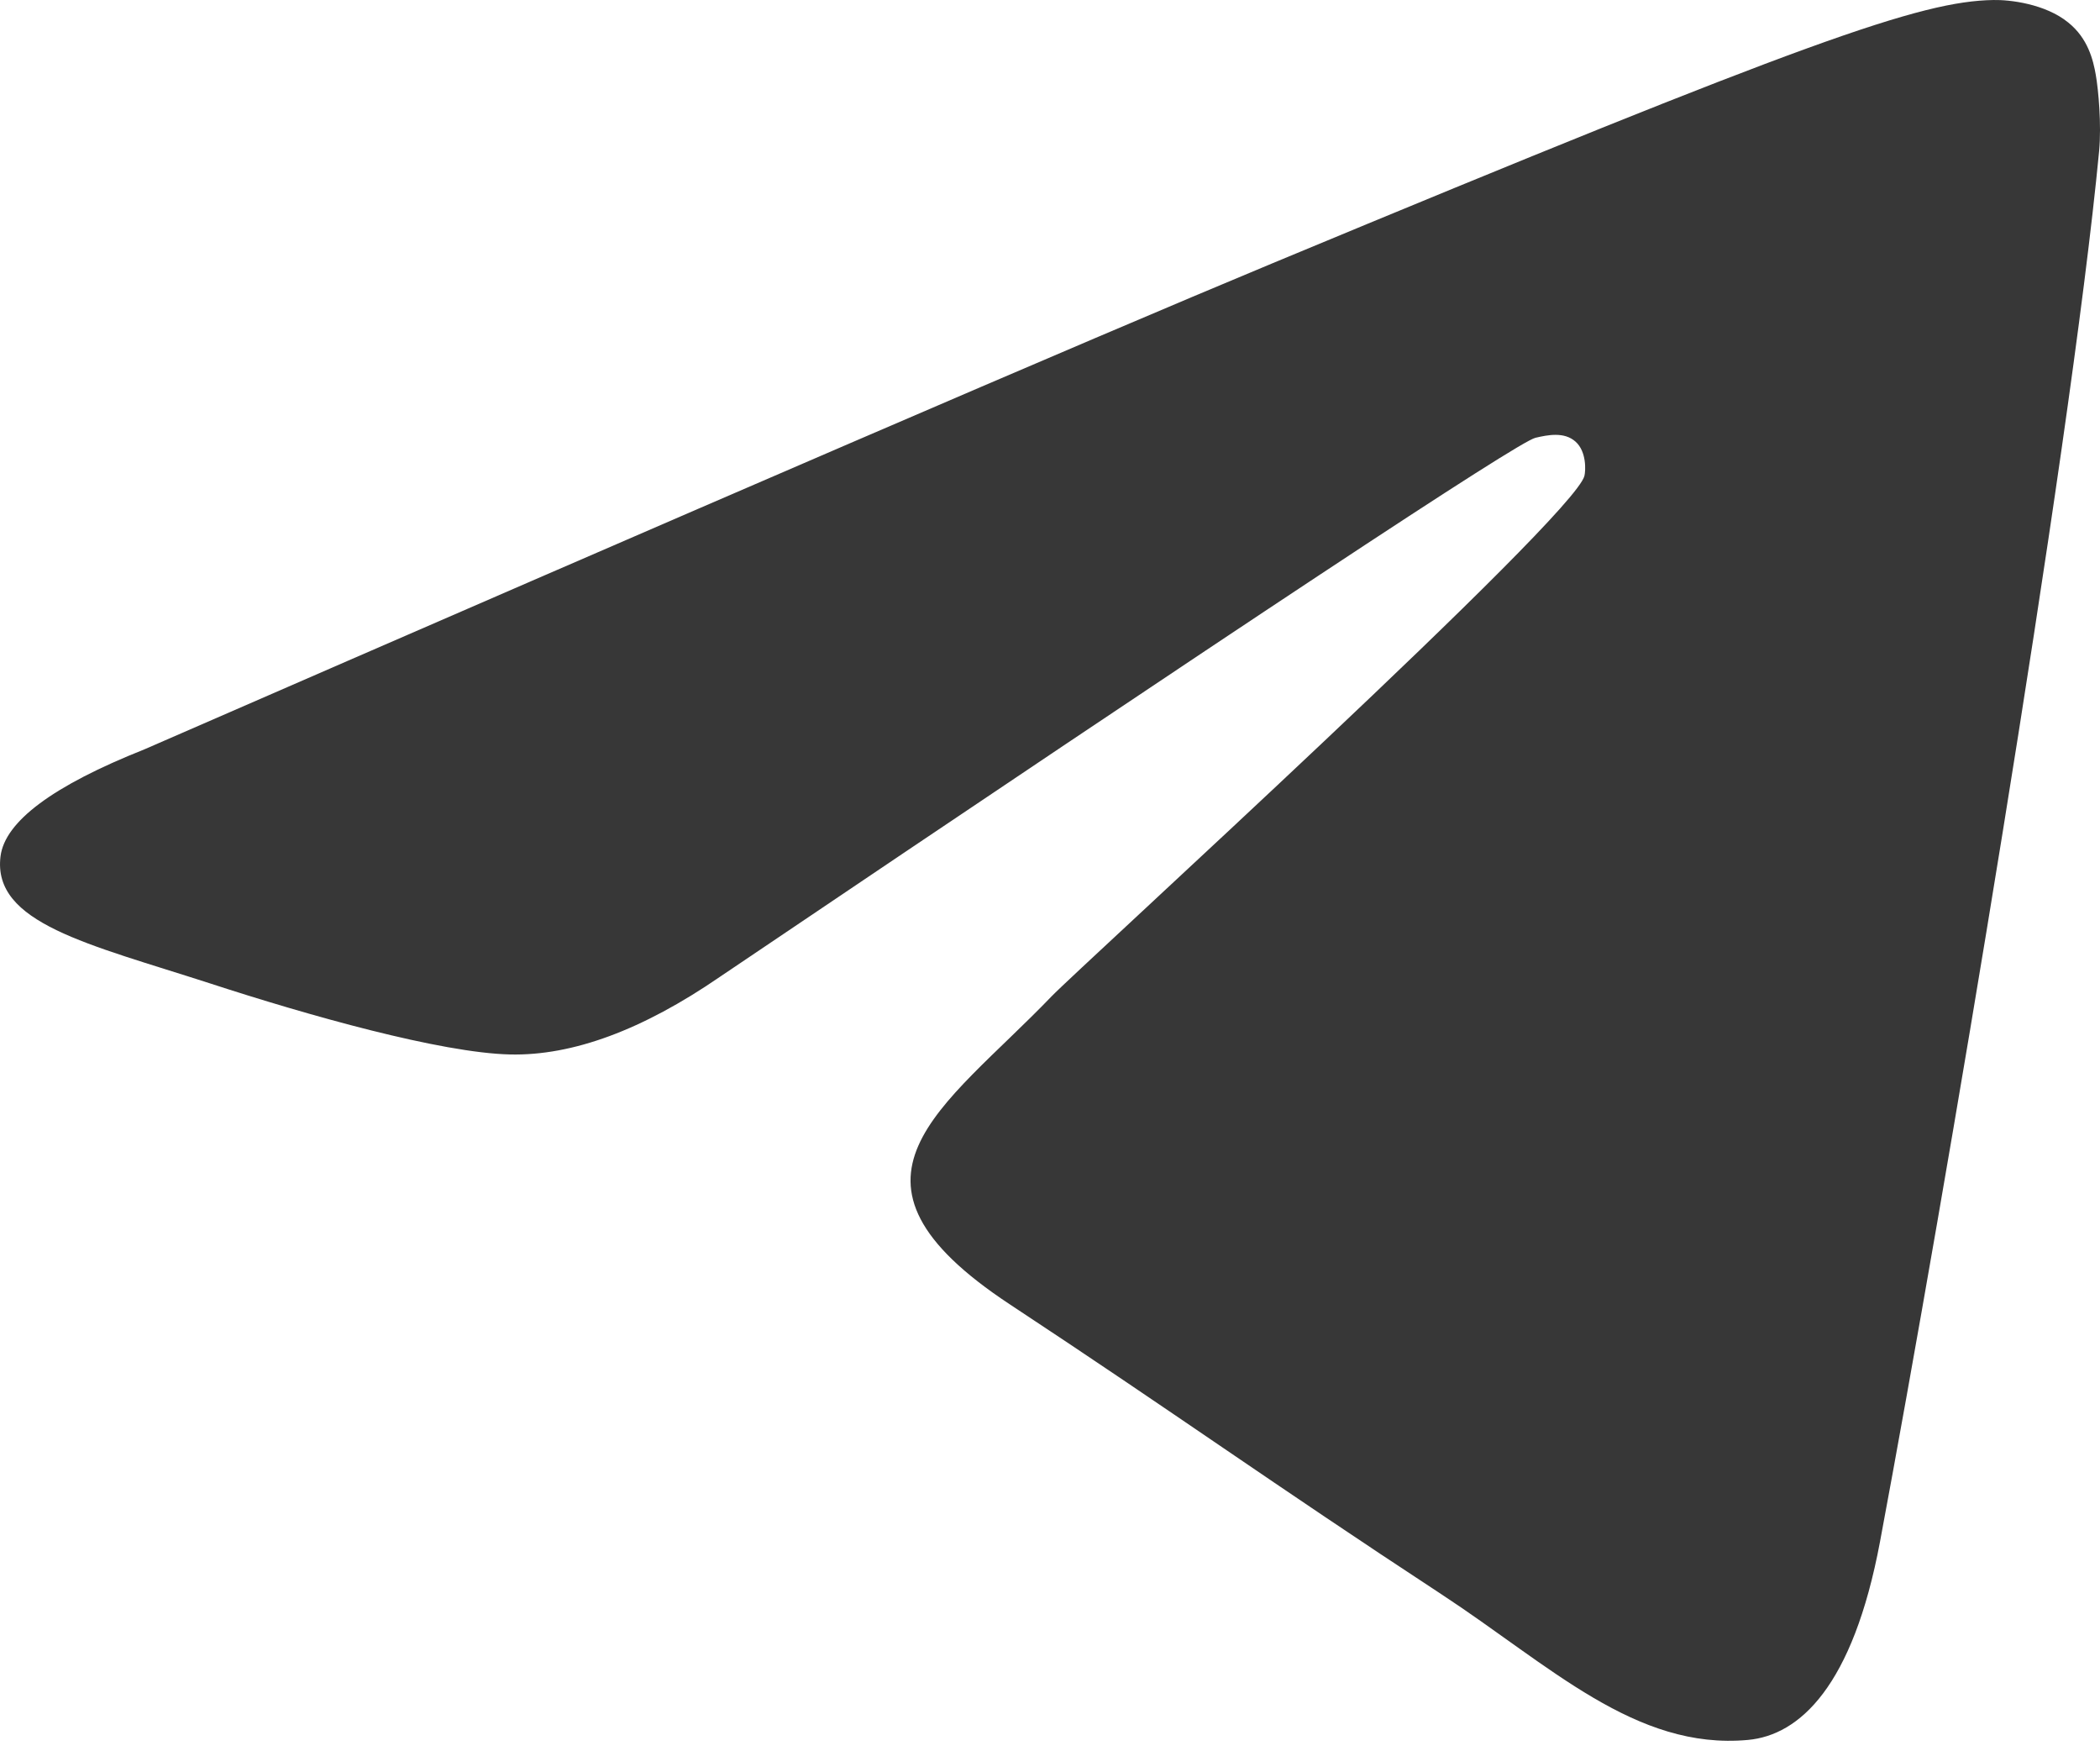
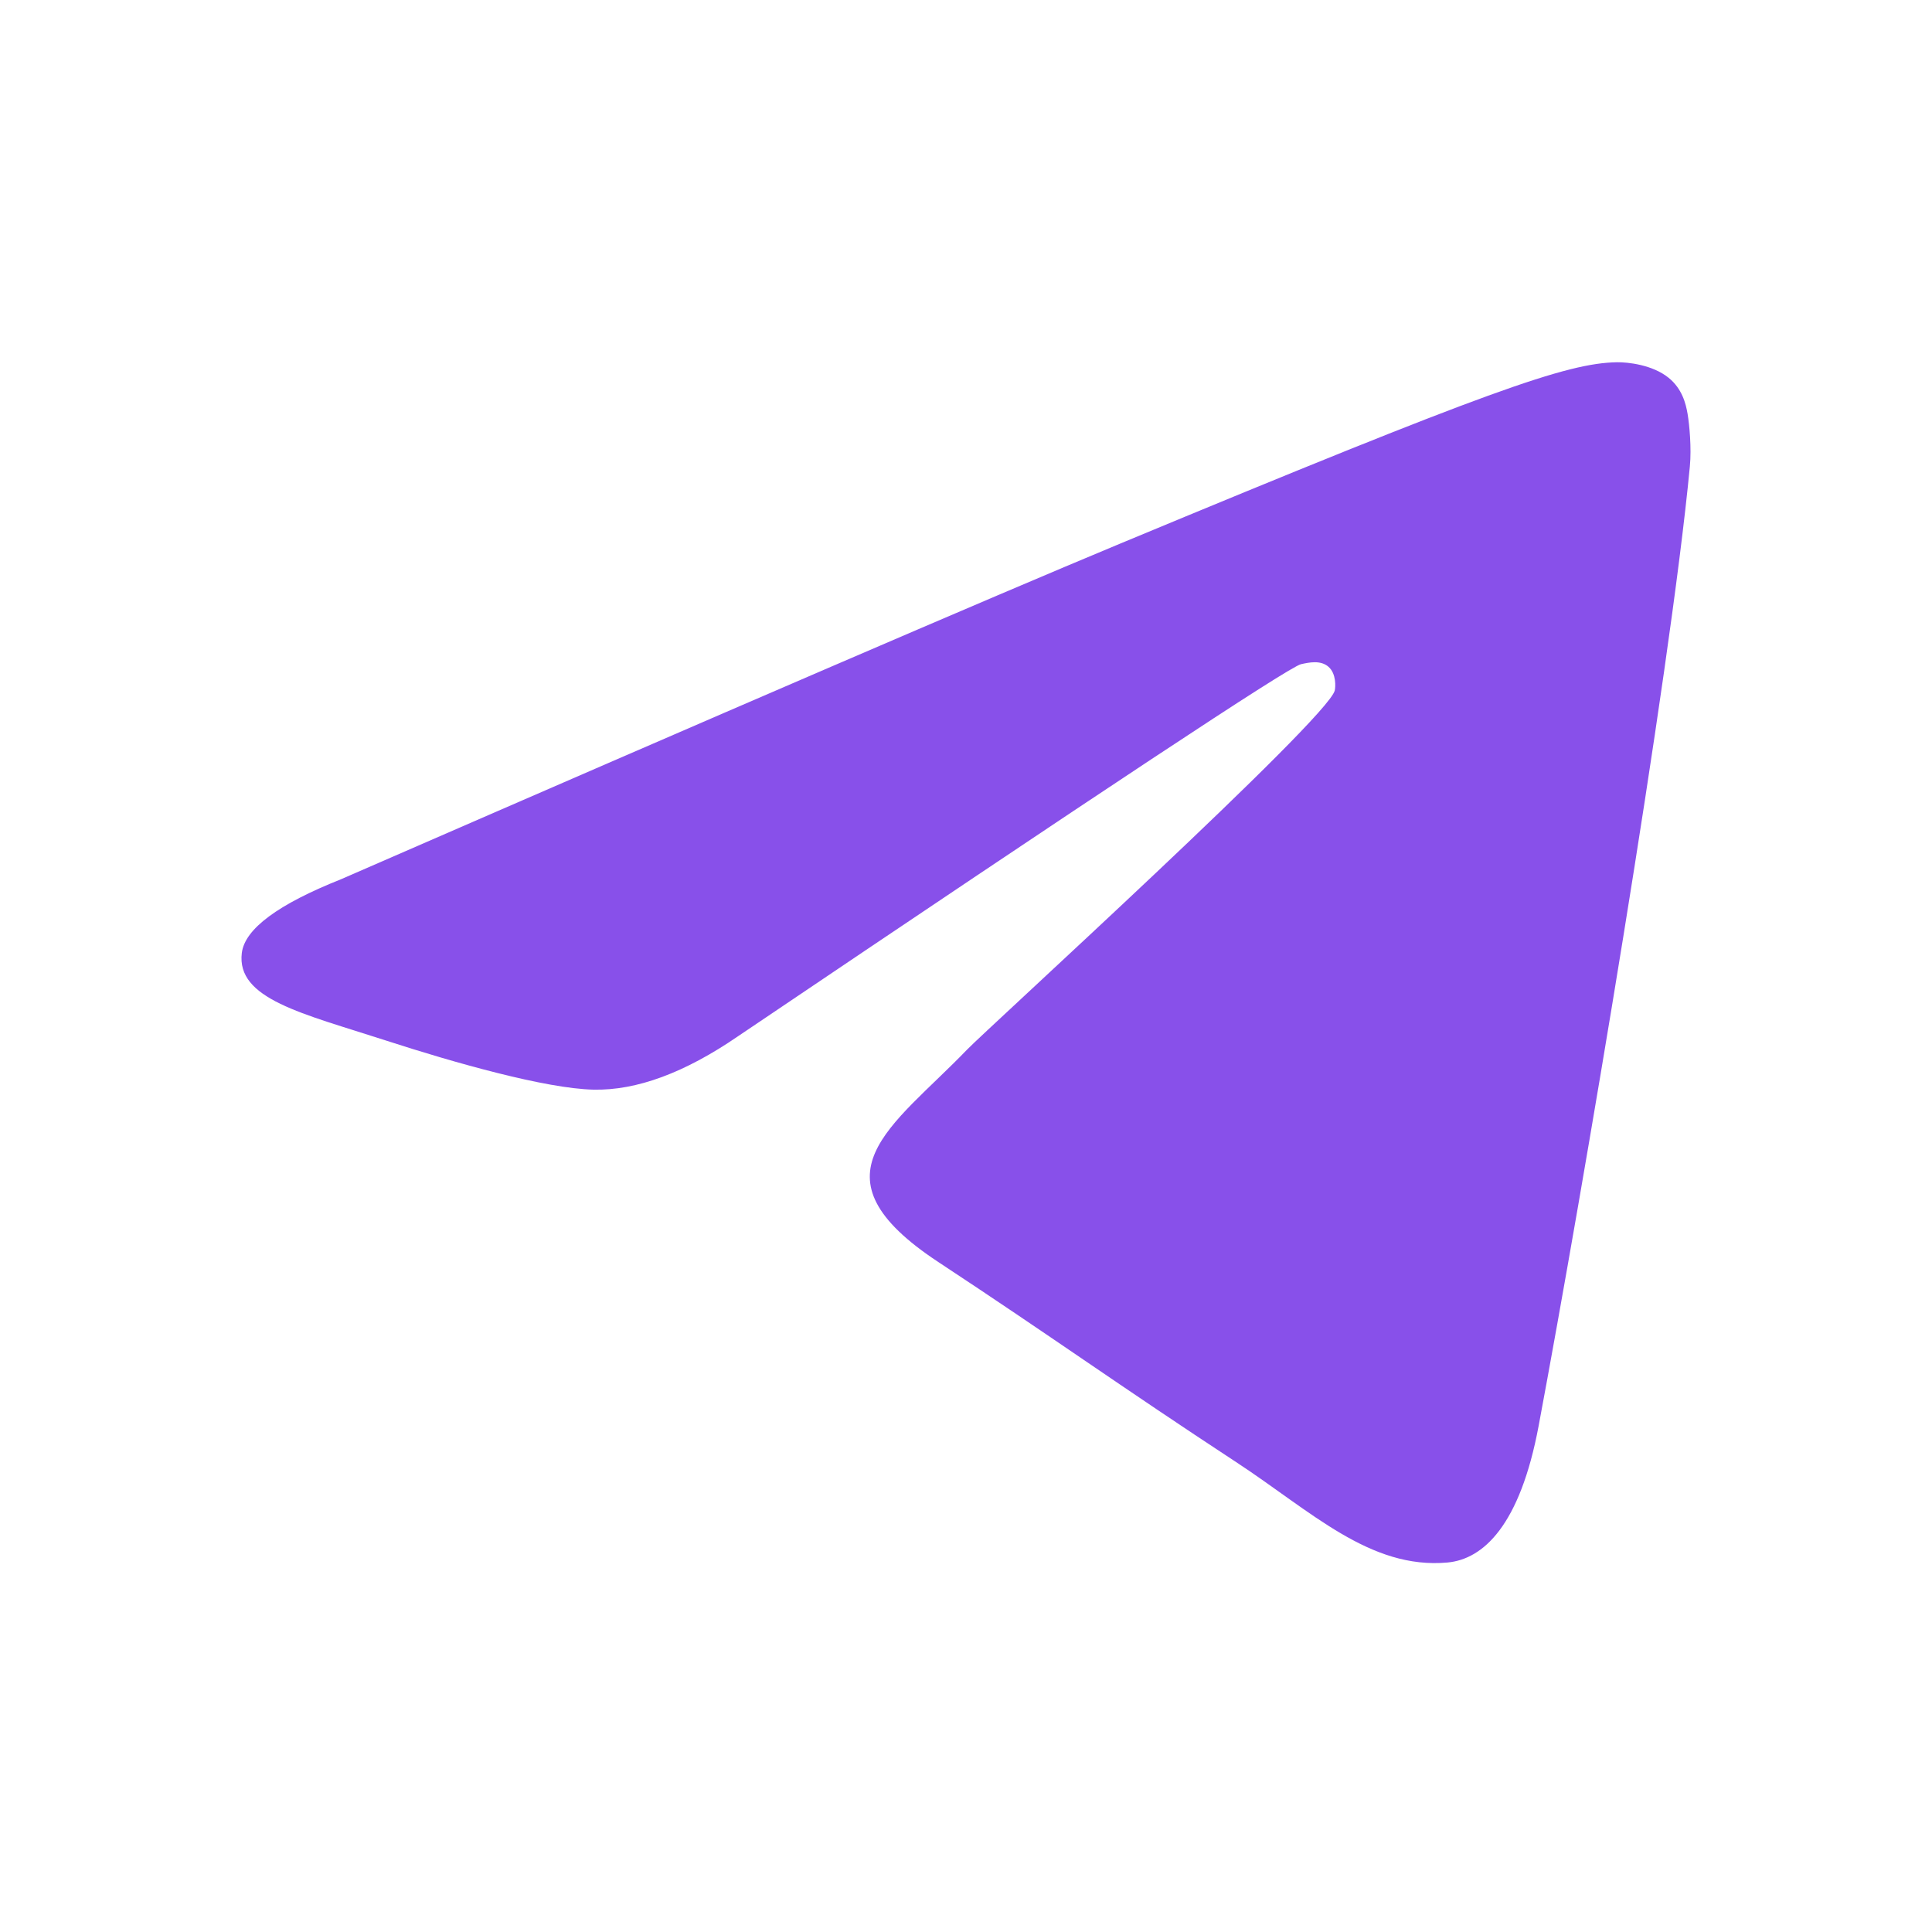
- <svg xmlns="http://www.w3.org/2000/svg" width="12" height="10" viewBox="0 0 12 10" fill="none">
-   <path fill-rule="evenodd" clip-rule="evenodd" d="M0.825 4.281C4.046 2.878 6.194 1.952 7.269 1.505C10.338 0.229 10.975 0.007 11.391 7.80599e-05C11.482 -0.002 11.687 0.021 11.819 0.129C11.931 0.219 11.961 0.342 11.976 0.428C11.991 0.514 12.009 0.71 11.995 0.863C11.828 2.61 11.109 6.85 10.743 8.807C10.588 9.635 10.283 9.913 9.988 9.94C9.346 9.999 8.859 9.516 8.237 9.108C7.265 8.471 6.715 8.074 5.771 7.452C4.68 6.733 5.388 6.338 6.009 5.692C6.172 5.523 8.999 2.952 9.054 2.718C9.061 2.689 9.067 2.58 9.003 2.523C8.938 2.465 8.843 2.485 8.774 2.501C8.676 2.523 7.123 3.55 4.113 5.581C3.672 5.884 3.272 6.032 2.915 6.024C2.52 6.015 1.761 5.801 1.197 5.617C0.505 5.393 -0.045 5.274 0.003 4.892C0.028 4.693 0.302 4.489 0.825 4.281Z" fill="#373737" />
+ <svg xmlns="http://www.w3.org/2000/svg" width="24" height="24" viewBox="0 0 24 24" fill="none">
+   <path fill-rule="evenodd" clip-rule="evenodd" d="M4.237 10.922C9.069 8.817 12.291 7.429 13.903 6.758C18.506 4.844 19.463 4.511 20.086 4.5C20.223 4.498 20.53 4.532 20.728 4.693C20.896 4.829 20.942 5.013 20.964 5.142C20.986 5.271 21.014 5.565 20.992 5.794C20.743 8.415 19.663 14.775 19.114 17.71C18.882 18.953 18.424 19.369 17.982 19.41C17.019 19.498 16.288 18.774 15.356 18.163C13.897 17.206 13.073 16.611 11.657 15.678C10.021 14.6 11.081 14.007 12.014 13.038C12.258 12.785 16.499 8.927 16.581 8.577C16.591 8.534 16.601 8.37 16.504 8.284C16.407 8.198 16.264 8.228 16.161 8.251C16.014 8.284 13.684 9.825 9.169 12.872C8.508 13.326 7.909 13.548 7.372 13.536C6.78 13.523 5.642 13.201 4.795 12.926C3.757 12.589 2.933 12.411 3.004 11.837C3.042 11.539 3.453 11.234 4.237 10.922Z" fill="#8850EA" />
</svg>
